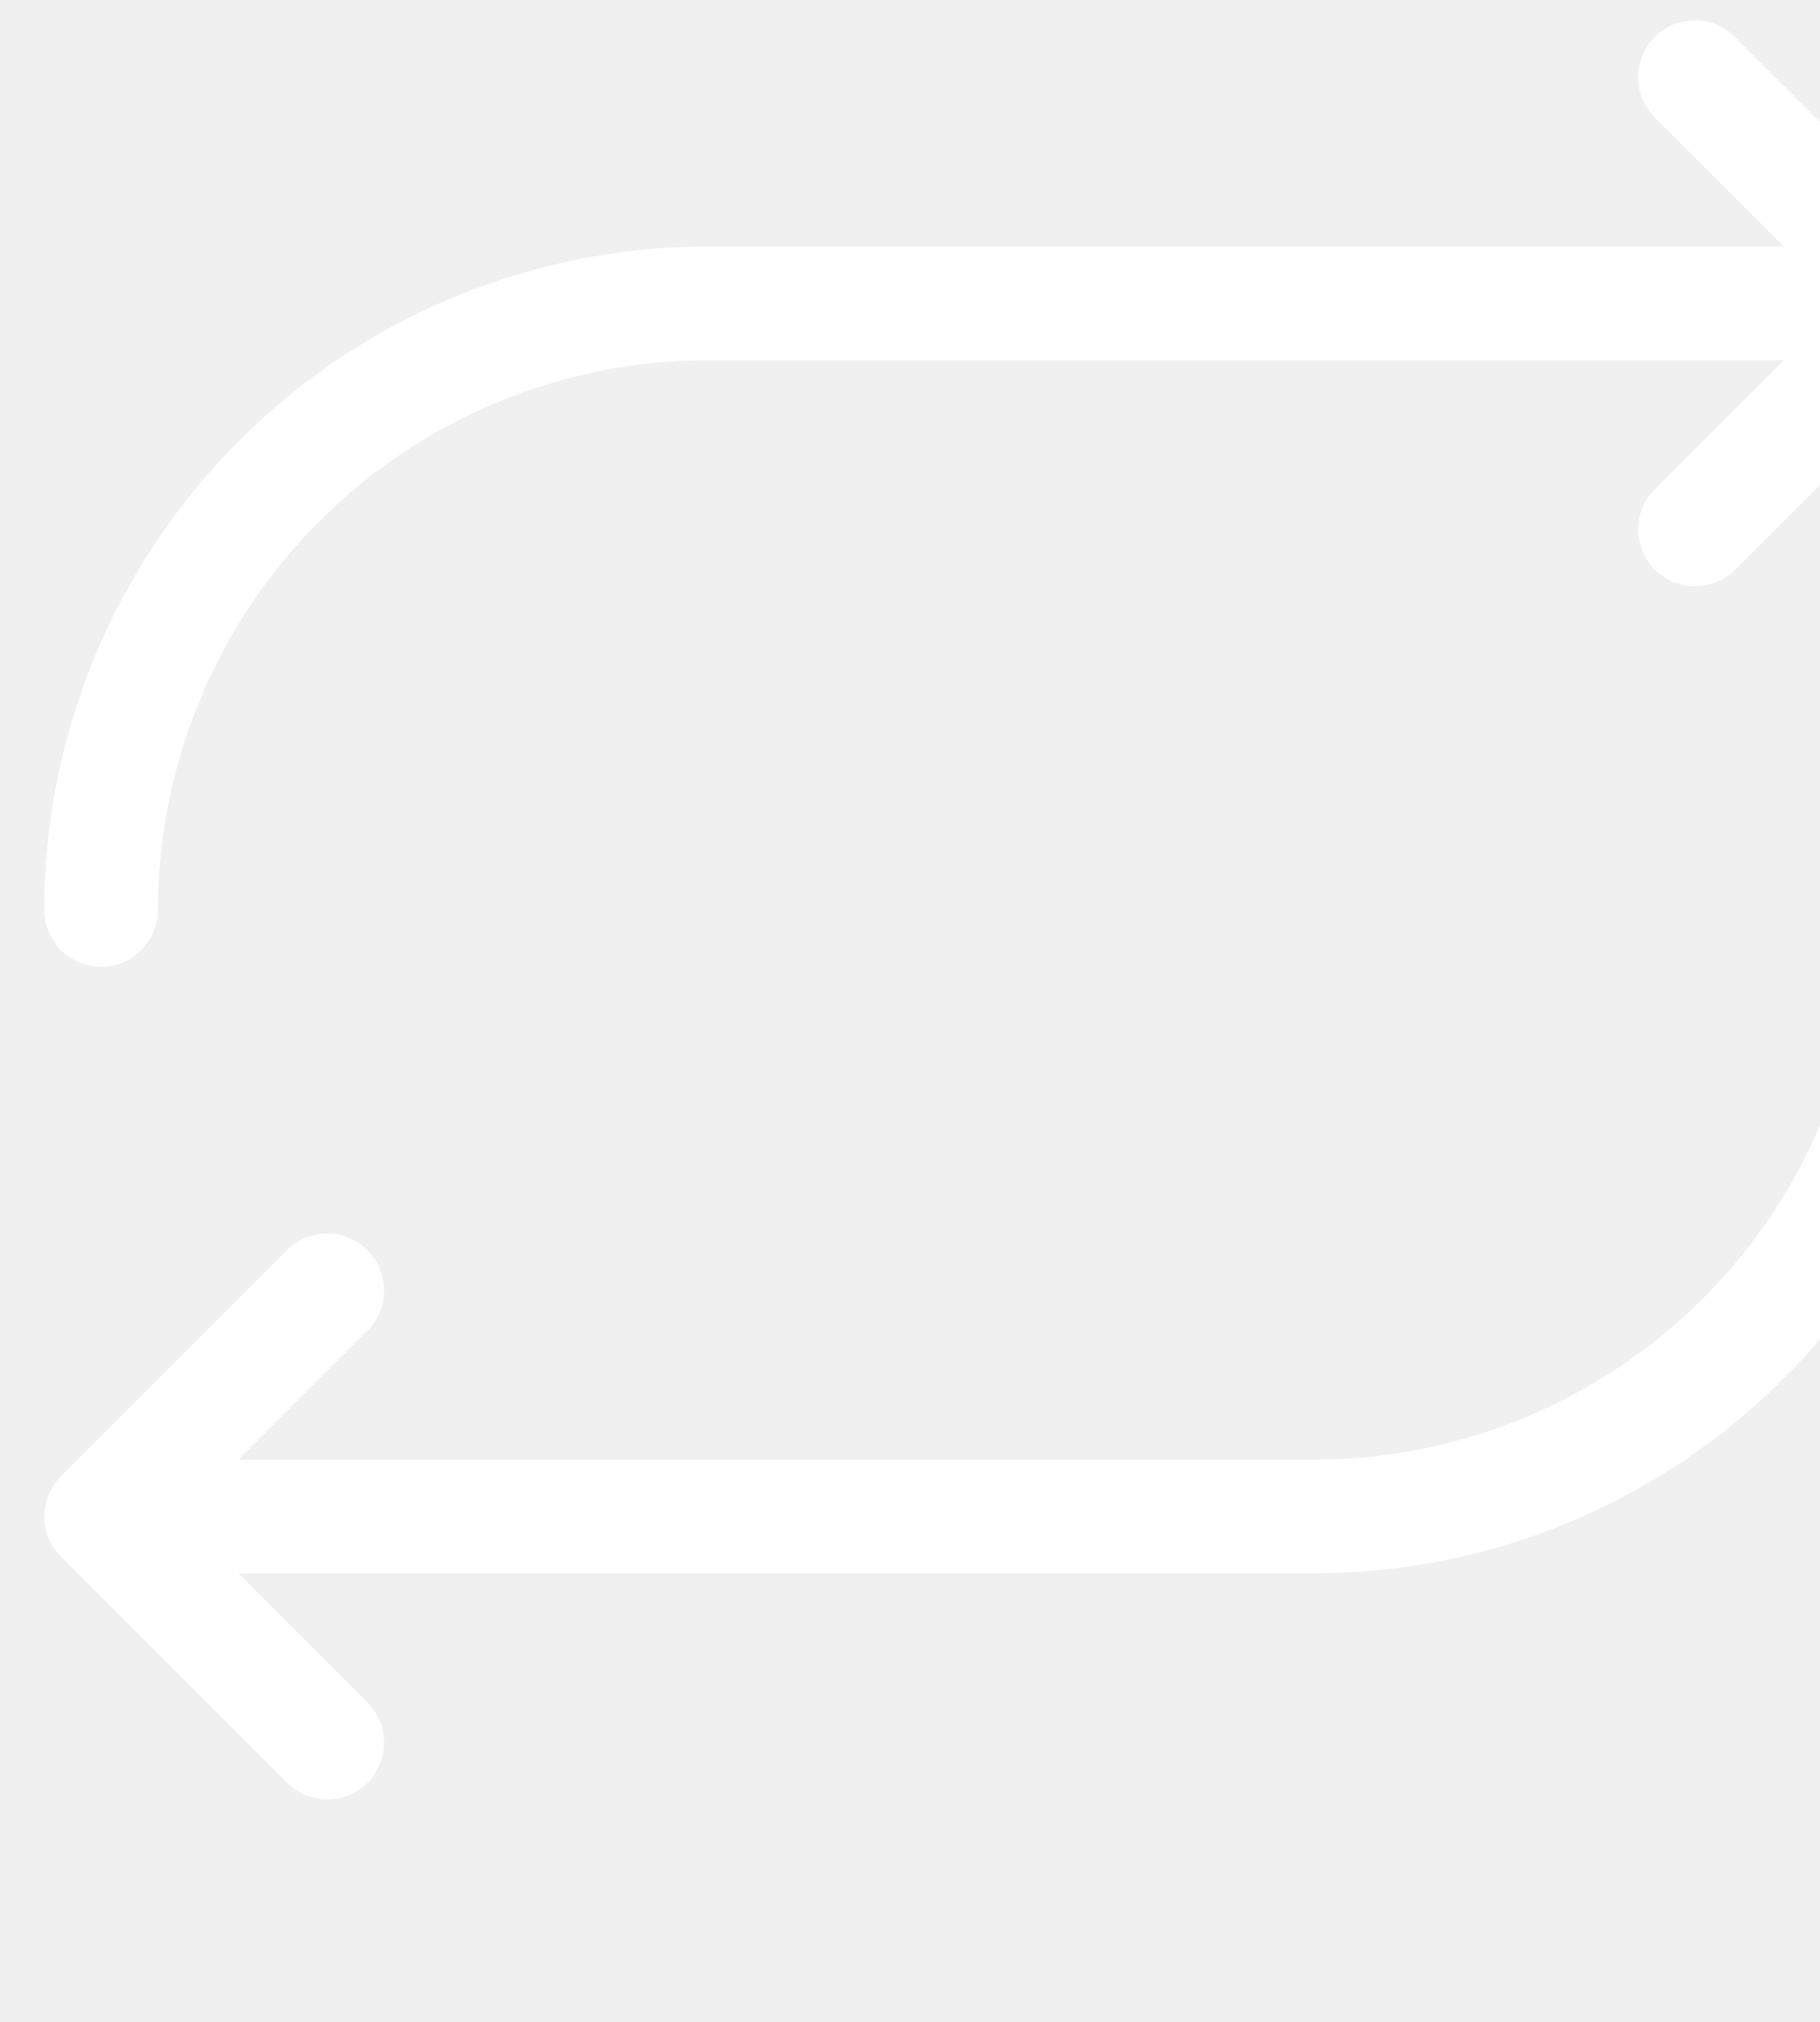
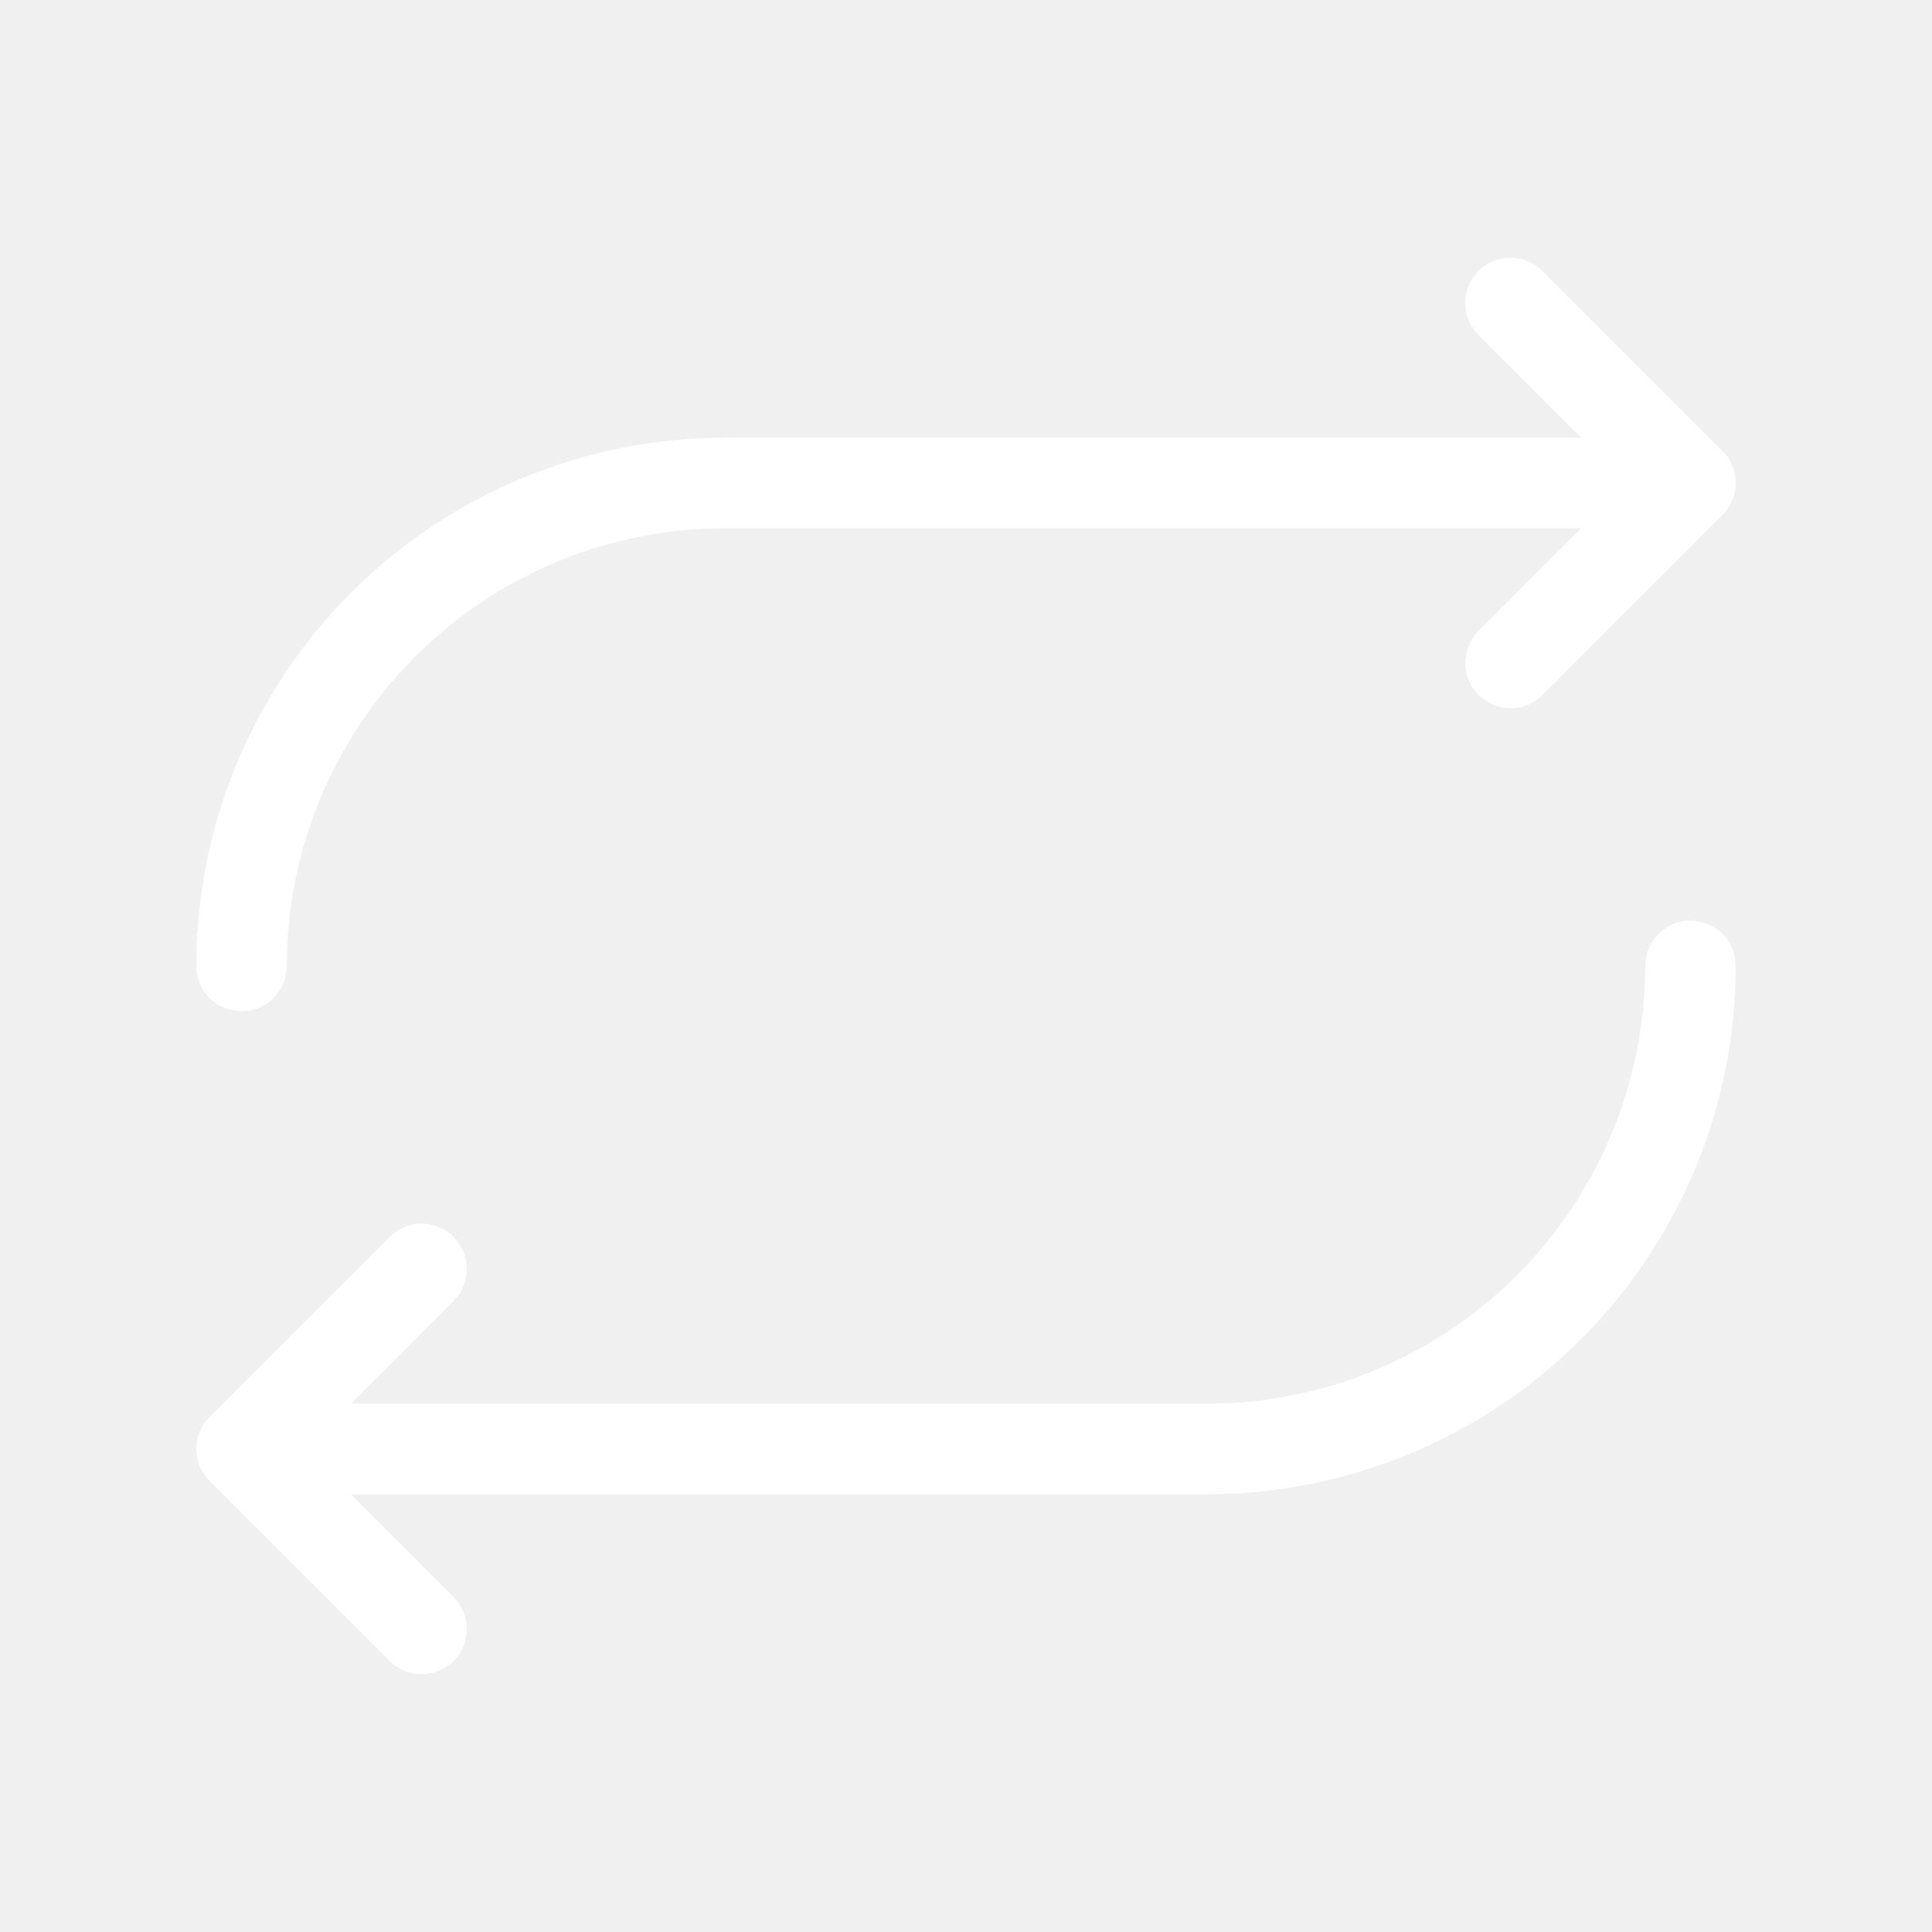
- <svg xmlns="http://www.w3.org/2000/svg" viewBox="0 0 18 20" fill="none">
-   <path d="M0.438 9C0.439 7.26 1.132 5.592 2.362 4.362C3.592 3.132 5.26 2.439 7 2.438H17.642L16.352 1.148C16.253 1.041 16.199 0.9 16.202 0.754C16.204 0.608 16.263 0.469 16.366 0.366C16.469 0.263 16.608 0.204 16.754 0.202C16.9 0.199 17.041 0.253 17.148 0.353L19.398 2.603C19.503 2.708 19.562 2.851 19.562 3C19.562 3.149 19.503 3.292 19.398 3.398L17.148 5.648C17.041 5.747 16.9 5.801 16.754 5.798C16.608 5.796 16.469 5.737 16.366 5.634C16.263 5.531 16.204 5.392 16.202 5.246C16.199 5.1 16.253 4.959 16.352 4.853L17.642 3.563H7C5.558 3.564 4.176 4.138 3.157 5.157C2.138 6.176 1.564 7.558 1.562 9C1.562 9.149 1.503 9.292 1.398 9.398C1.292 9.503 1.149 9.563 1 9.563C0.851 9.563 0.708 9.503 0.602 9.398C0.497 9.292 0.438 9.149 0.438 9ZM19 8.438C18.851 8.438 18.708 8.497 18.602 8.602C18.497 8.708 18.438 8.851 18.438 9C18.436 10.442 17.862 11.824 16.843 12.843C15.824 13.862 14.442 14.436 13 14.438H2.358L3.647 13.148C3.747 13.041 3.801 12.9 3.798 12.754C3.796 12.608 3.737 12.469 3.634 12.366C3.531 12.263 3.392 12.204 3.246 12.202C3.1 12.199 2.959 12.253 2.853 12.352L0.603 14.602C0.497 14.708 0.438 14.851 0.438 15C0.438 15.149 0.497 15.292 0.603 15.398L2.853 17.648C2.959 17.747 3.1 17.801 3.246 17.798C3.392 17.796 3.531 17.737 3.634 17.634C3.737 17.531 3.796 17.392 3.798 17.246C3.801 17.1 3.747 16.959 3.647 16.852L2.358 15.562H13C14.74 15.56 16.408 14.868 17.638 13.638C18.869 12.408 19.561 10.74 19.562 9C19.562 8.851 19.503 8.708 19.398 8.602C19.292 8.497 19.149 8.438 19 8.438Z" fill="white" />
+ <svg xmlns="http://www.w3.org/2000/svg" width="24" height="24" viewBox="0 0 24 24" fill="none">
+   <path d="M2.438 12C2.439 10.26 3.132 8.592 4.362 7.361C5.592 6.131 7.26 5.439 9 5.437H19.642L18.352 4.147C18.253 4.041 18.199 3.899 18.202 3.754C18.204 3.608 18.263 3.469 18.366 3.366C18.469 3.263 18.608 3.204 18.754 3.201C18.9 3.199 19.041 3.253 19.148 3.352L21.398 5.602C21.503 5.708 21.562 5.851 21.562 6C21.562 6.149 21.503 6.292 21.398 6.397L19.148 8.647C19.041 8.746 18.9 8.801 18.754 8.798C18.608 8.795 18.469 8.736 18.366 8.633C18.263 8.53 18.204 8.391 18.202 8.246C18.199 8.1 18.253 7.959 18.352 7.852L19.642 6.562H9C7.558 6.564 6.176 7.137 5.157 8.157C4.138 9.176 3.564 10.558 3.562 12C3.562 12.149 3.503 12.292 3.398 12.397C3.292 12.503 3.149 12.562 3 12.562C2.851 12.562 2.708 12.503 2.602 12.397C2.497 12.292 2.438 12.149 2.438 12ZM21 11.437C20.851 11.437 20.708 11.496 20.602 11.602C20.497 11.707 20.438 11.851 20.438 12C20.436 13.441 19.862 14.823 18.843 15.843C17.824 16.862 16.442 17.435 15 17.437H4.358L5.647 16.147C5.747 16.041 5.801 15.899 5.798 15.754C5.796 15.608 5.737 15.469 5.634 15.366C5.531 15.263 5.392 15.204 5.246 15.201C5.1 15.199 4.959 15.253 4.853 15.352L2.603 17.602C2.497 17.708 2.438 17.851 2.438 18C2.438 18.149 2.497 18.292 2.603 18.397L4.853 20.647C4.959 20.747 5.1 20.801 5.246 20.798C5.392 20.796 5.531 20.736 5.634 20.633C5.737 20.53 5.796 20.391 5.798 20.245C5.801 20.1 5.747 19.959 5.647 19.852L4.358 18.562H15C16.74 18.56 18.408 17.868 19.638 16.638C20.869 15.408 21.561 13.739 21.562 12C21.562 11.851 21.503 11.707 21.398 11.602C21.292 11.496 21.149 11.437 21 11.437Z" fill="white" />
</svg>
